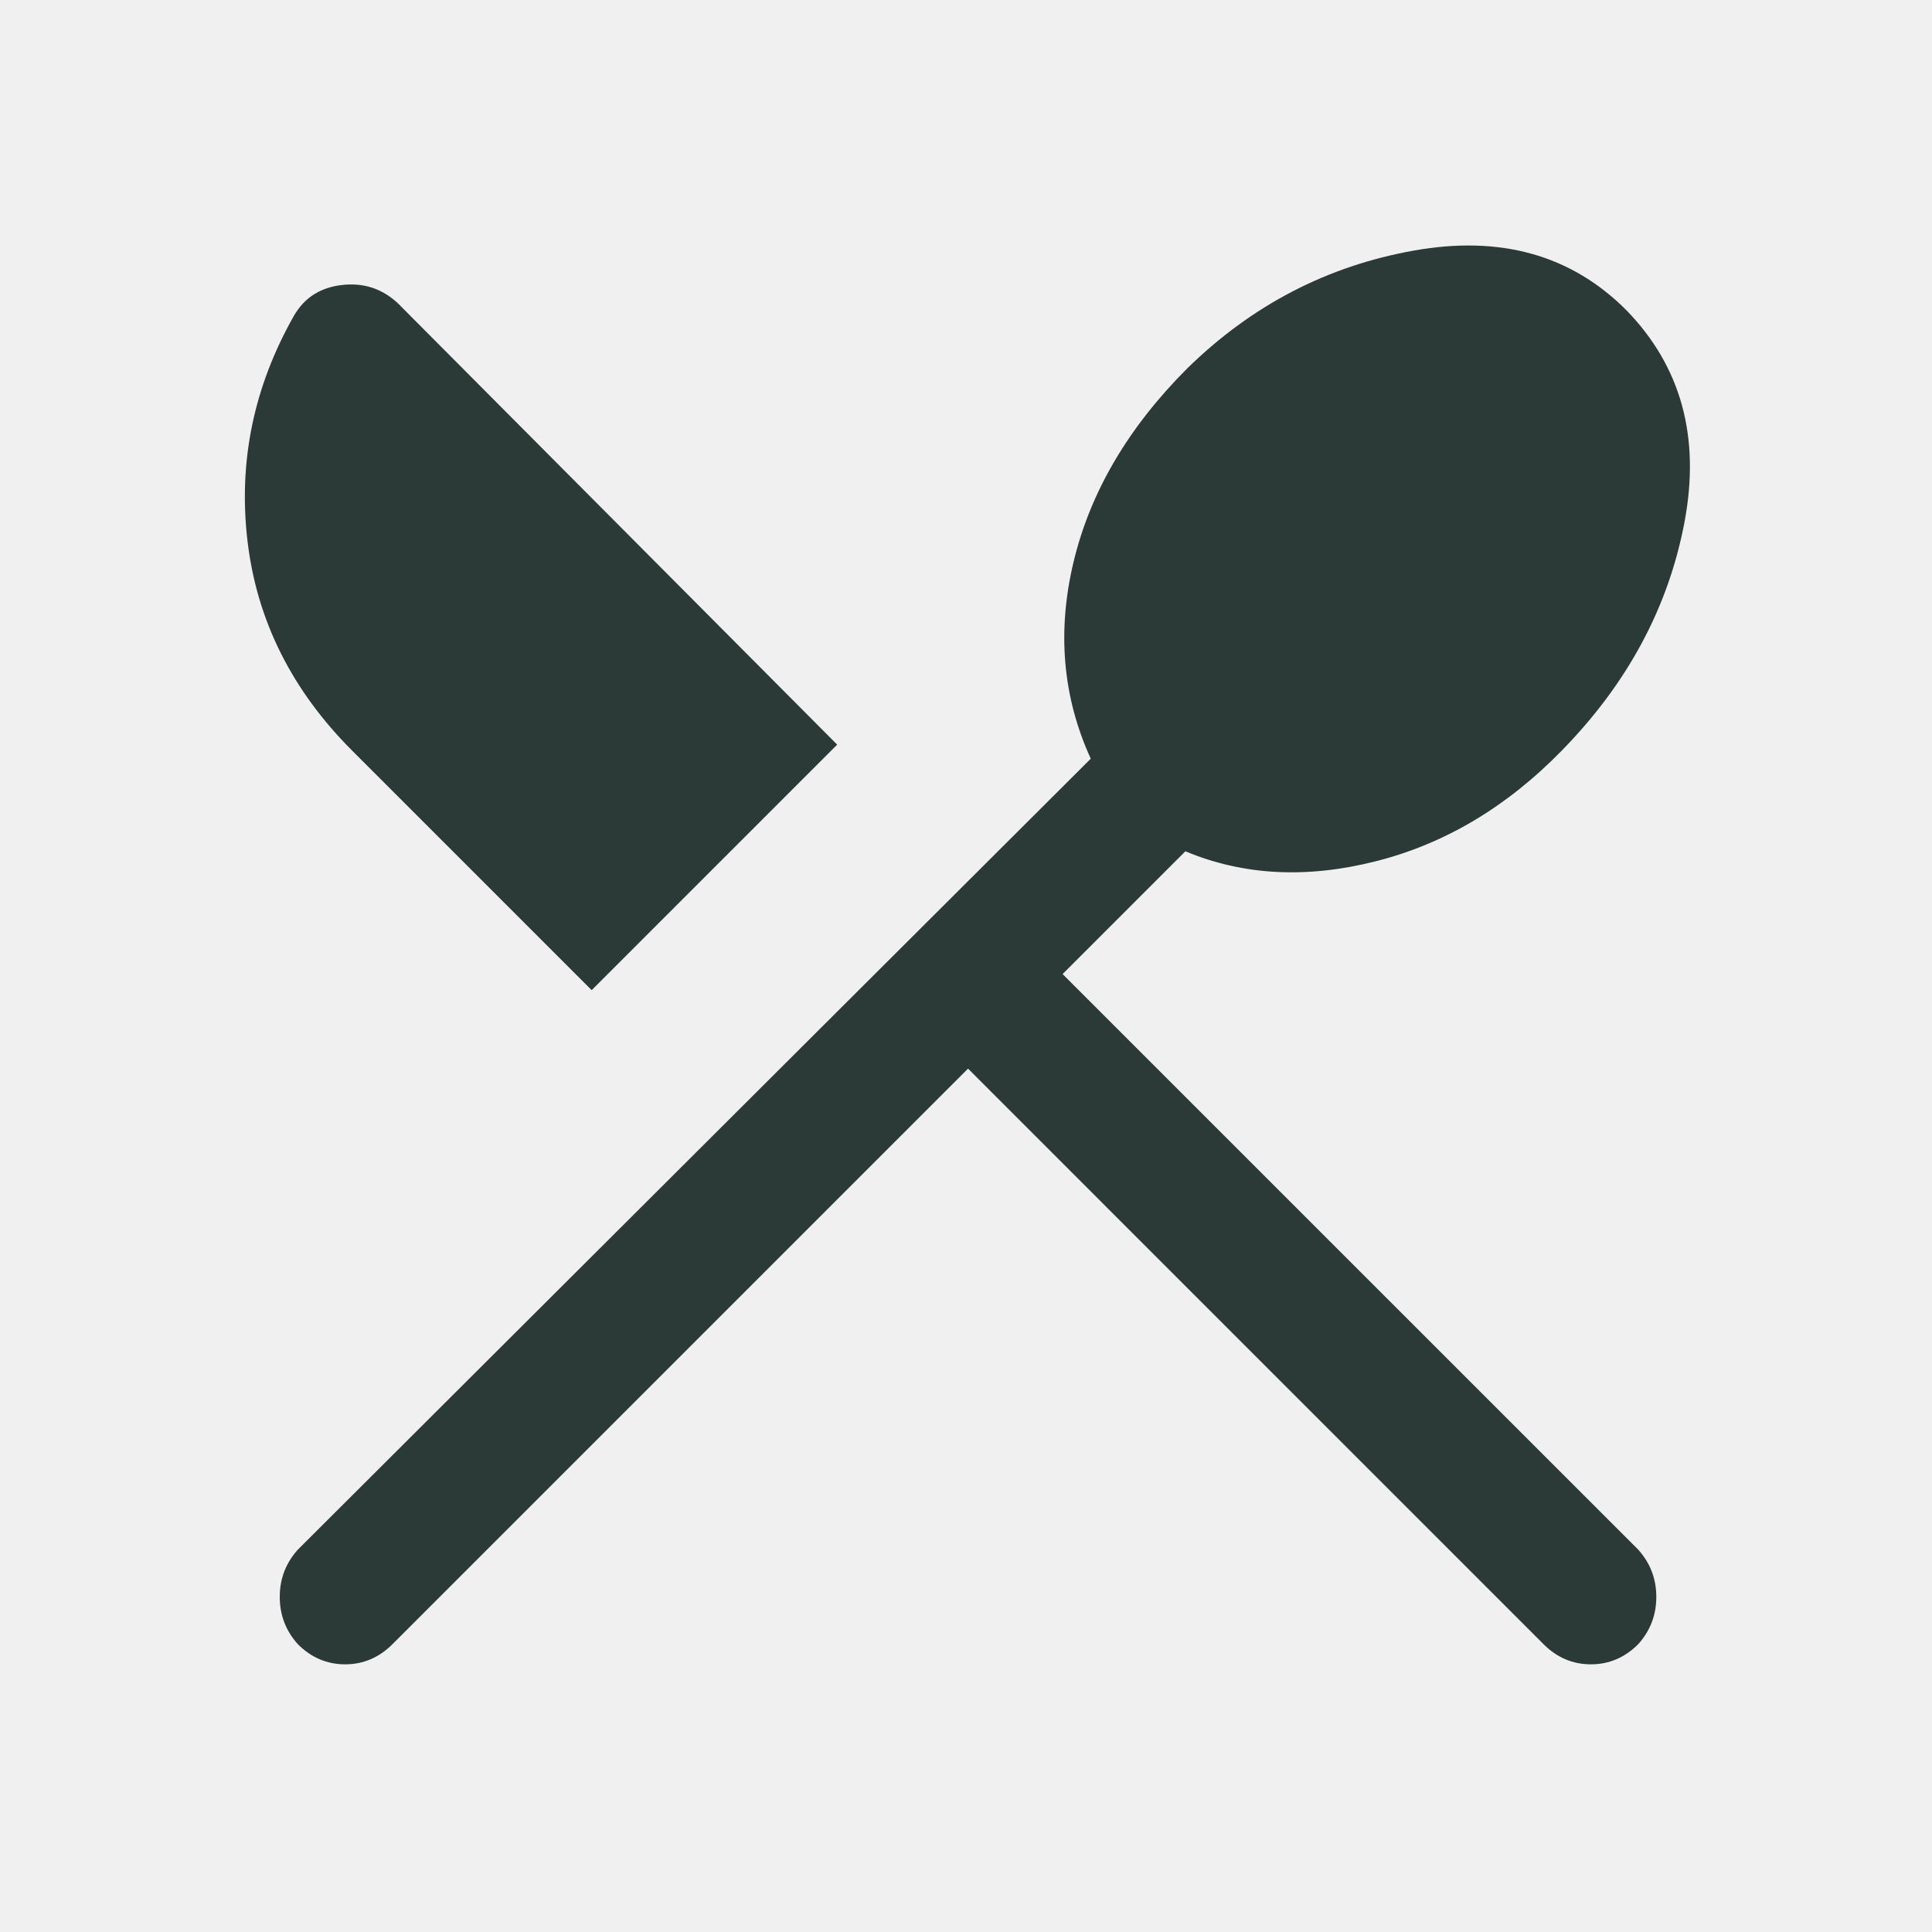
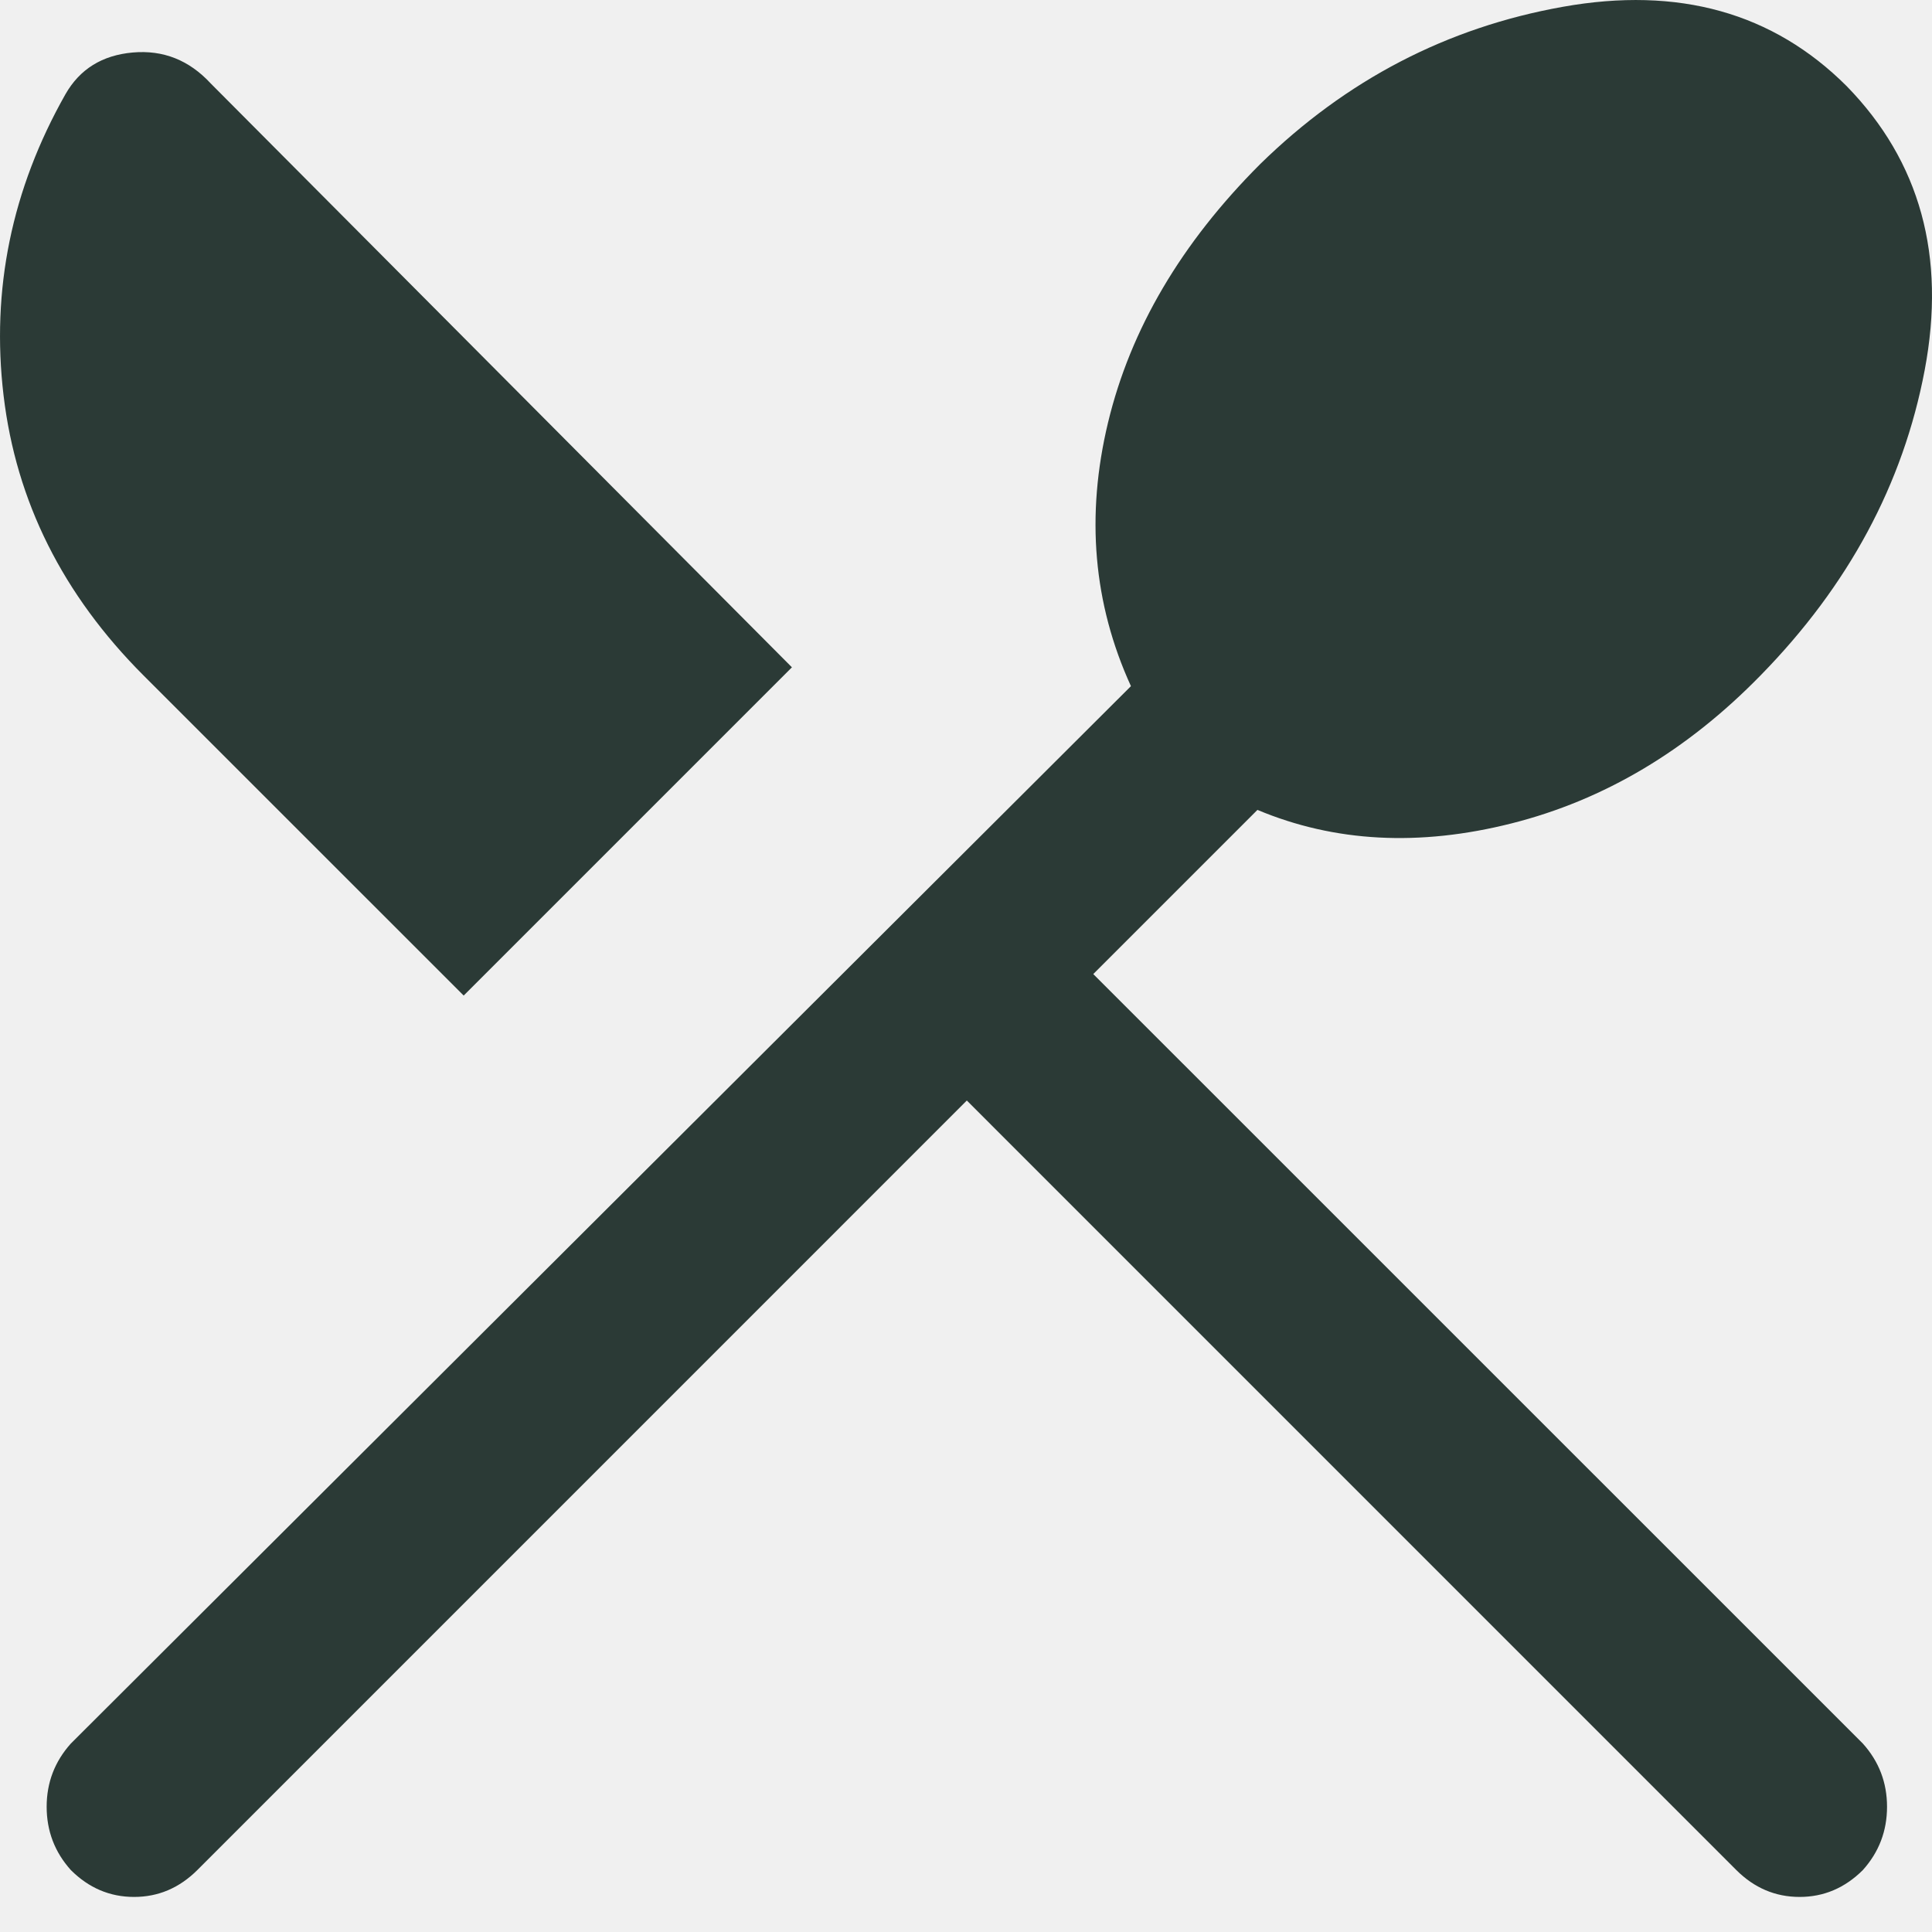
- <svg xmlns="http://www.w3.org/2000/svg" height="40" width="40">
-   <path d="M6.167 34.042q-.375-.417-.375-.98 0-.562.375-.979l16.416-16.375q-.875-1.916-.354-4.083.521-2.167 2.354-4 2-1.958 4.688-2.437 2.687-.48 4.396 1.229 1.708 1.75 1.208 4.396-.5 2.645-2.542 4.729-1.708 1.75-3.854 2.291-2.146.542-3.937-.208L22 20.167l11.917 11.916q.375.417.375.979 0 .563-.375.98-.417.416-.979.416-.563 0-.98-.416L20.042 22.125 8.125 34.042q-.417.416-.979.416-.563 0-.979-.416ZM12.25 20.5l-4.958-4.958q-1.875-1.875-2.167-4.334-.292-2.458.958-4.666.334-.584 1.042-.646.708-.063 1.208.479l9 9.042Z" fill="#2B3A36" />
+ <svg xmlns="http://www.w3.org/2000/svg" width="40" height="40" viewBox="0 0 40 40" fill="none">
+   <g clip-path="url(#clip0_13_13)">
+     <path d="M1.467 38.718C1.133 38.346 0.966 37.909 0.966 37.407C0.966 36.906 1.133 36.47 1.467 36.098L23.415 14.206C22.635 12.498 22.477 10.678 22.941 8.747C23.406 6.815 24.455 5.033 26.089 3.399C27.871 1.654 29.96 0.568 32.356 0.141C34.751 -0.287 36.71 0.261 38.234 1.784C39.756 3.344 40.294 5.303 39.849 7.661C39.403 10.019 38.27 12.126 36.45 13.984C34.928 15.543 33.21 16.564 31.297 17.047C29.385 17.53 27.63 17.437 26.034 16.768L22.635 20.167L38.568 36.098C38.902 36.47 39.069 36.906 39.069 37.407C39.069 37.909 38.902 38.346 38.568 38.718C38.196 39.088 37.76 39.274 37.259 39.274C36.757 39.274 36.32 39.088 35.949 38.718L20.017 22.785L4.085 38.718C3.713 39.088 3.277 39.274 2.776 39.274C2.274 39.274 1.838 39.088 1.467 38.718ZM9.6 20.612L2.971 13.984C1.3 12.312 0.334 10.381 0.074 8.189C-0.186 5.998 0.241 3.919 1.355 1.951C1.652 1.43 2.117 1.143 2.748 1.087C3.379 1.031 3.917 1.245 4.363 1.728L16.396 13.816L9.6 20.612Z" fill="#2B3A36" />
+   </g>
+   <defs>
+     <clipPath id="clip0_13_13">
+       <rect width="40" height="40" fill="white" />
+     </clipPath>
+   </defs>
</svg>
